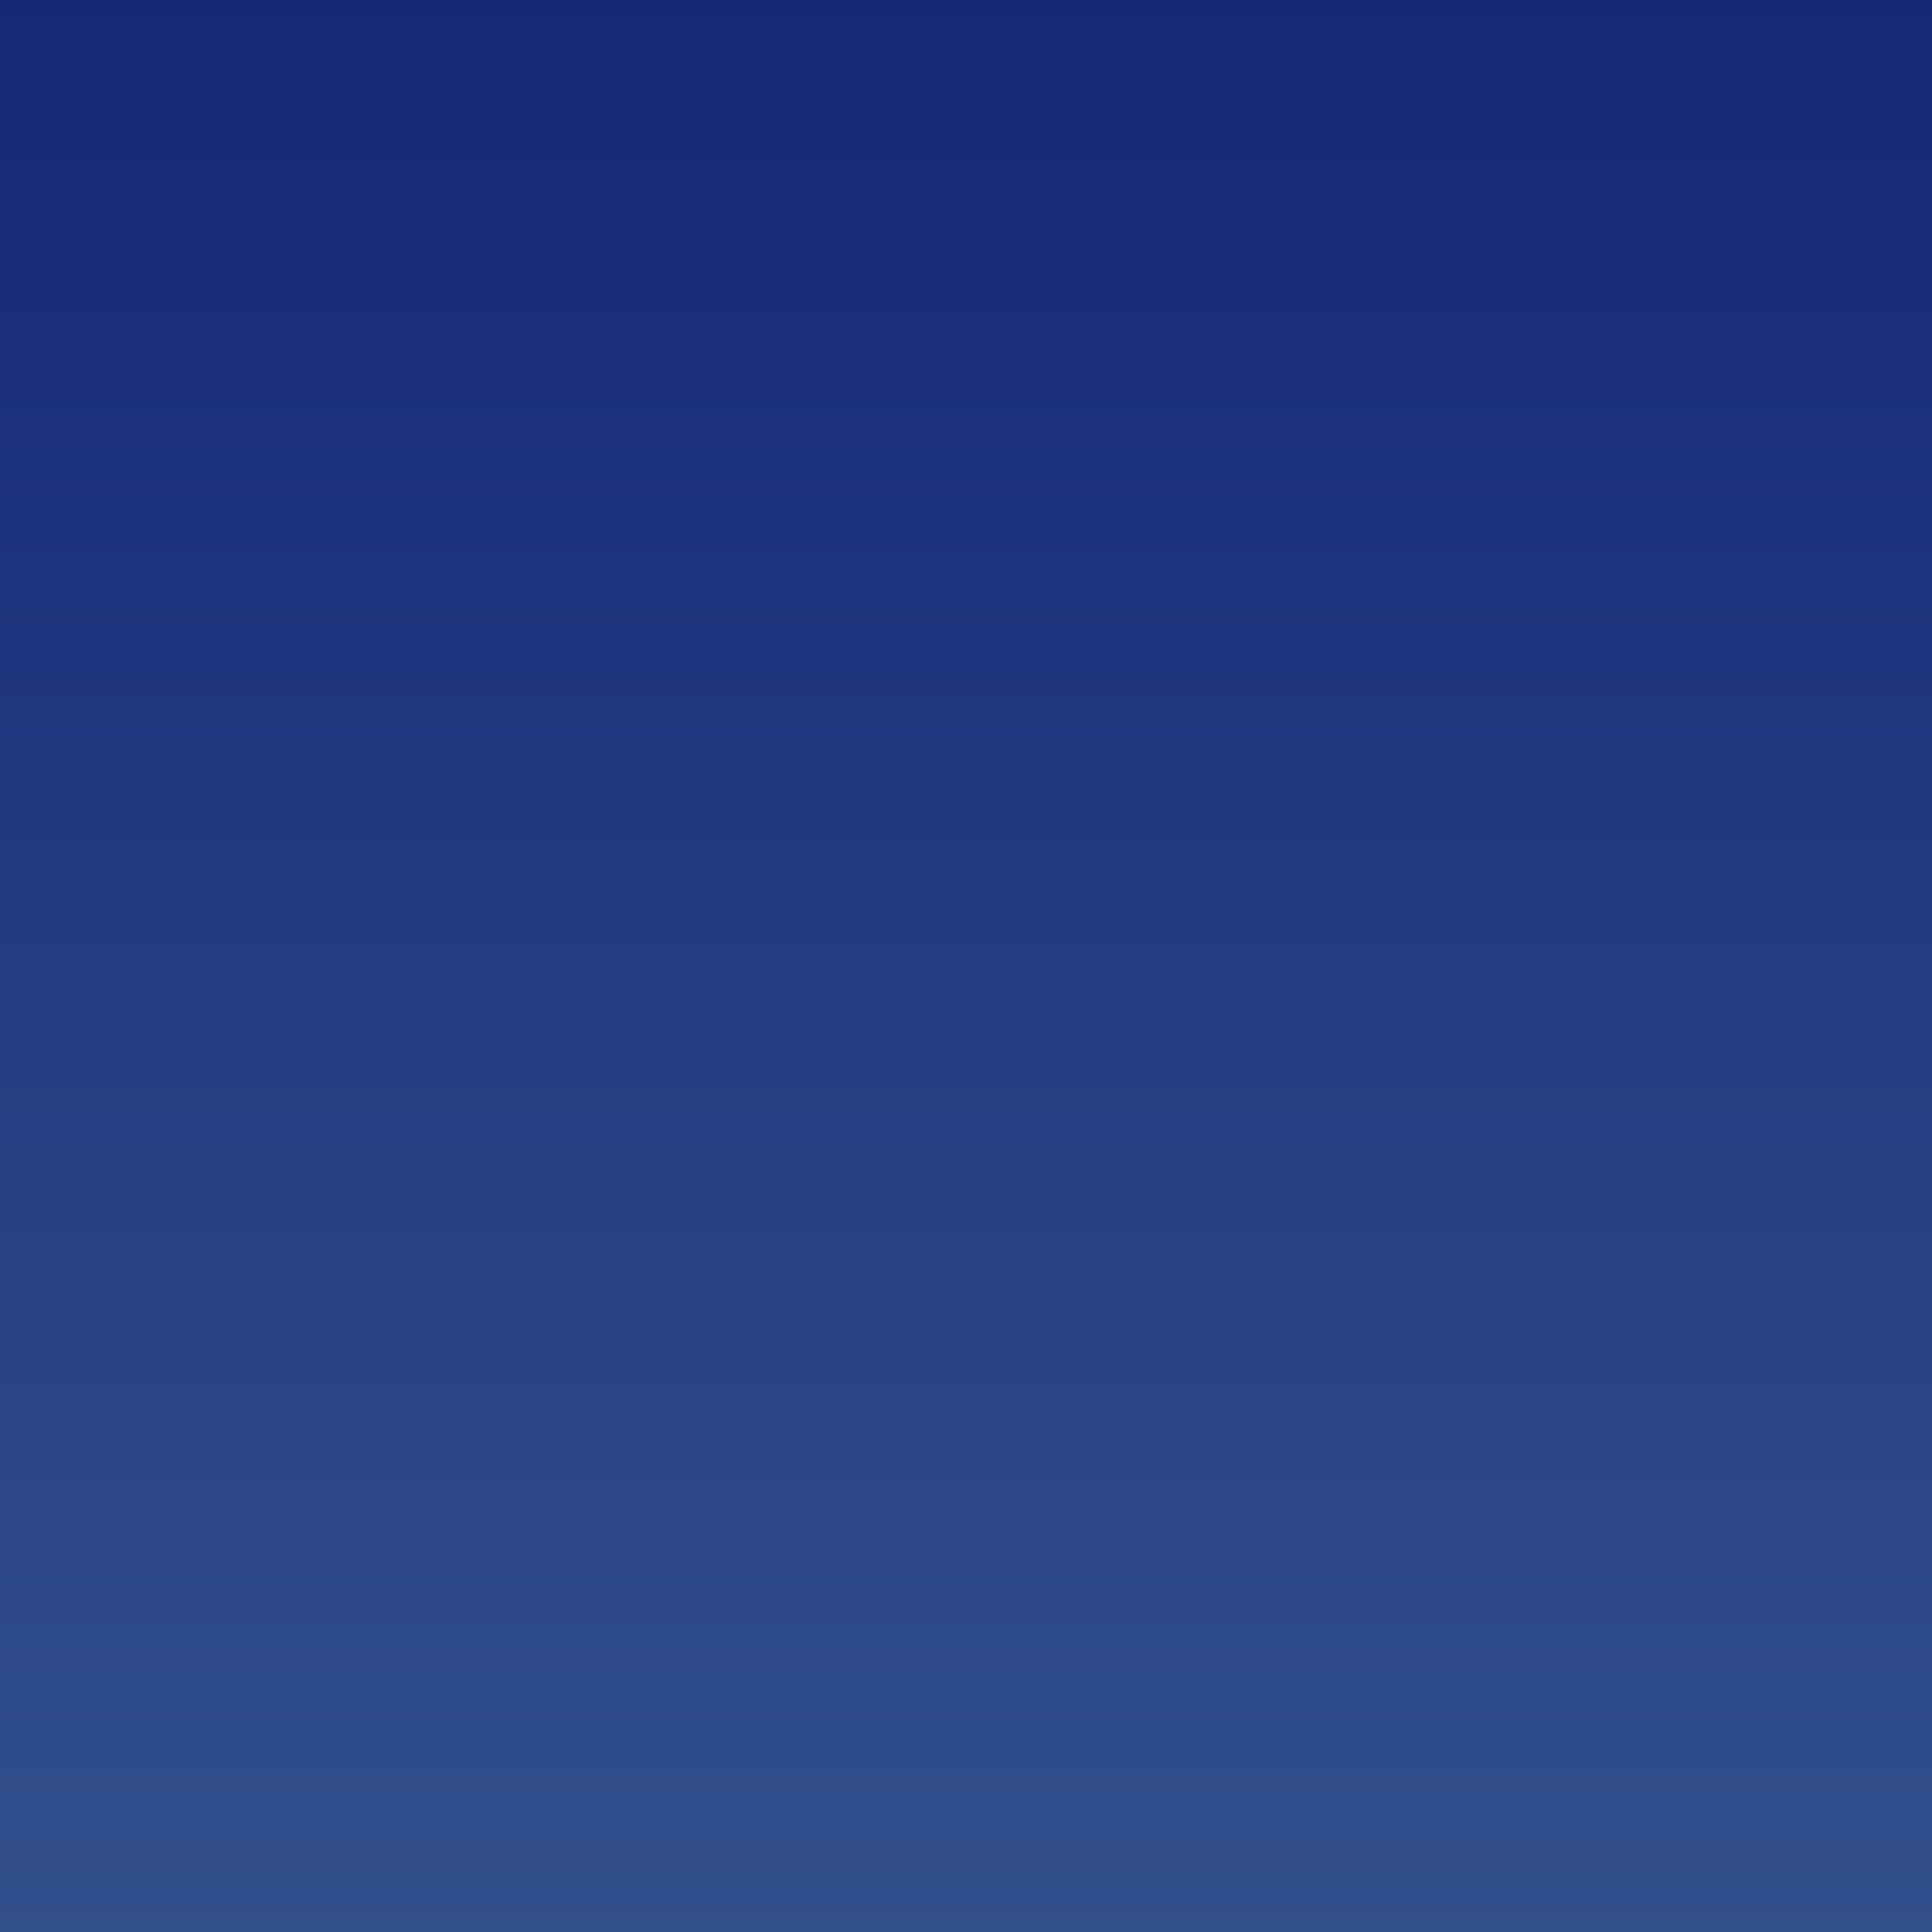
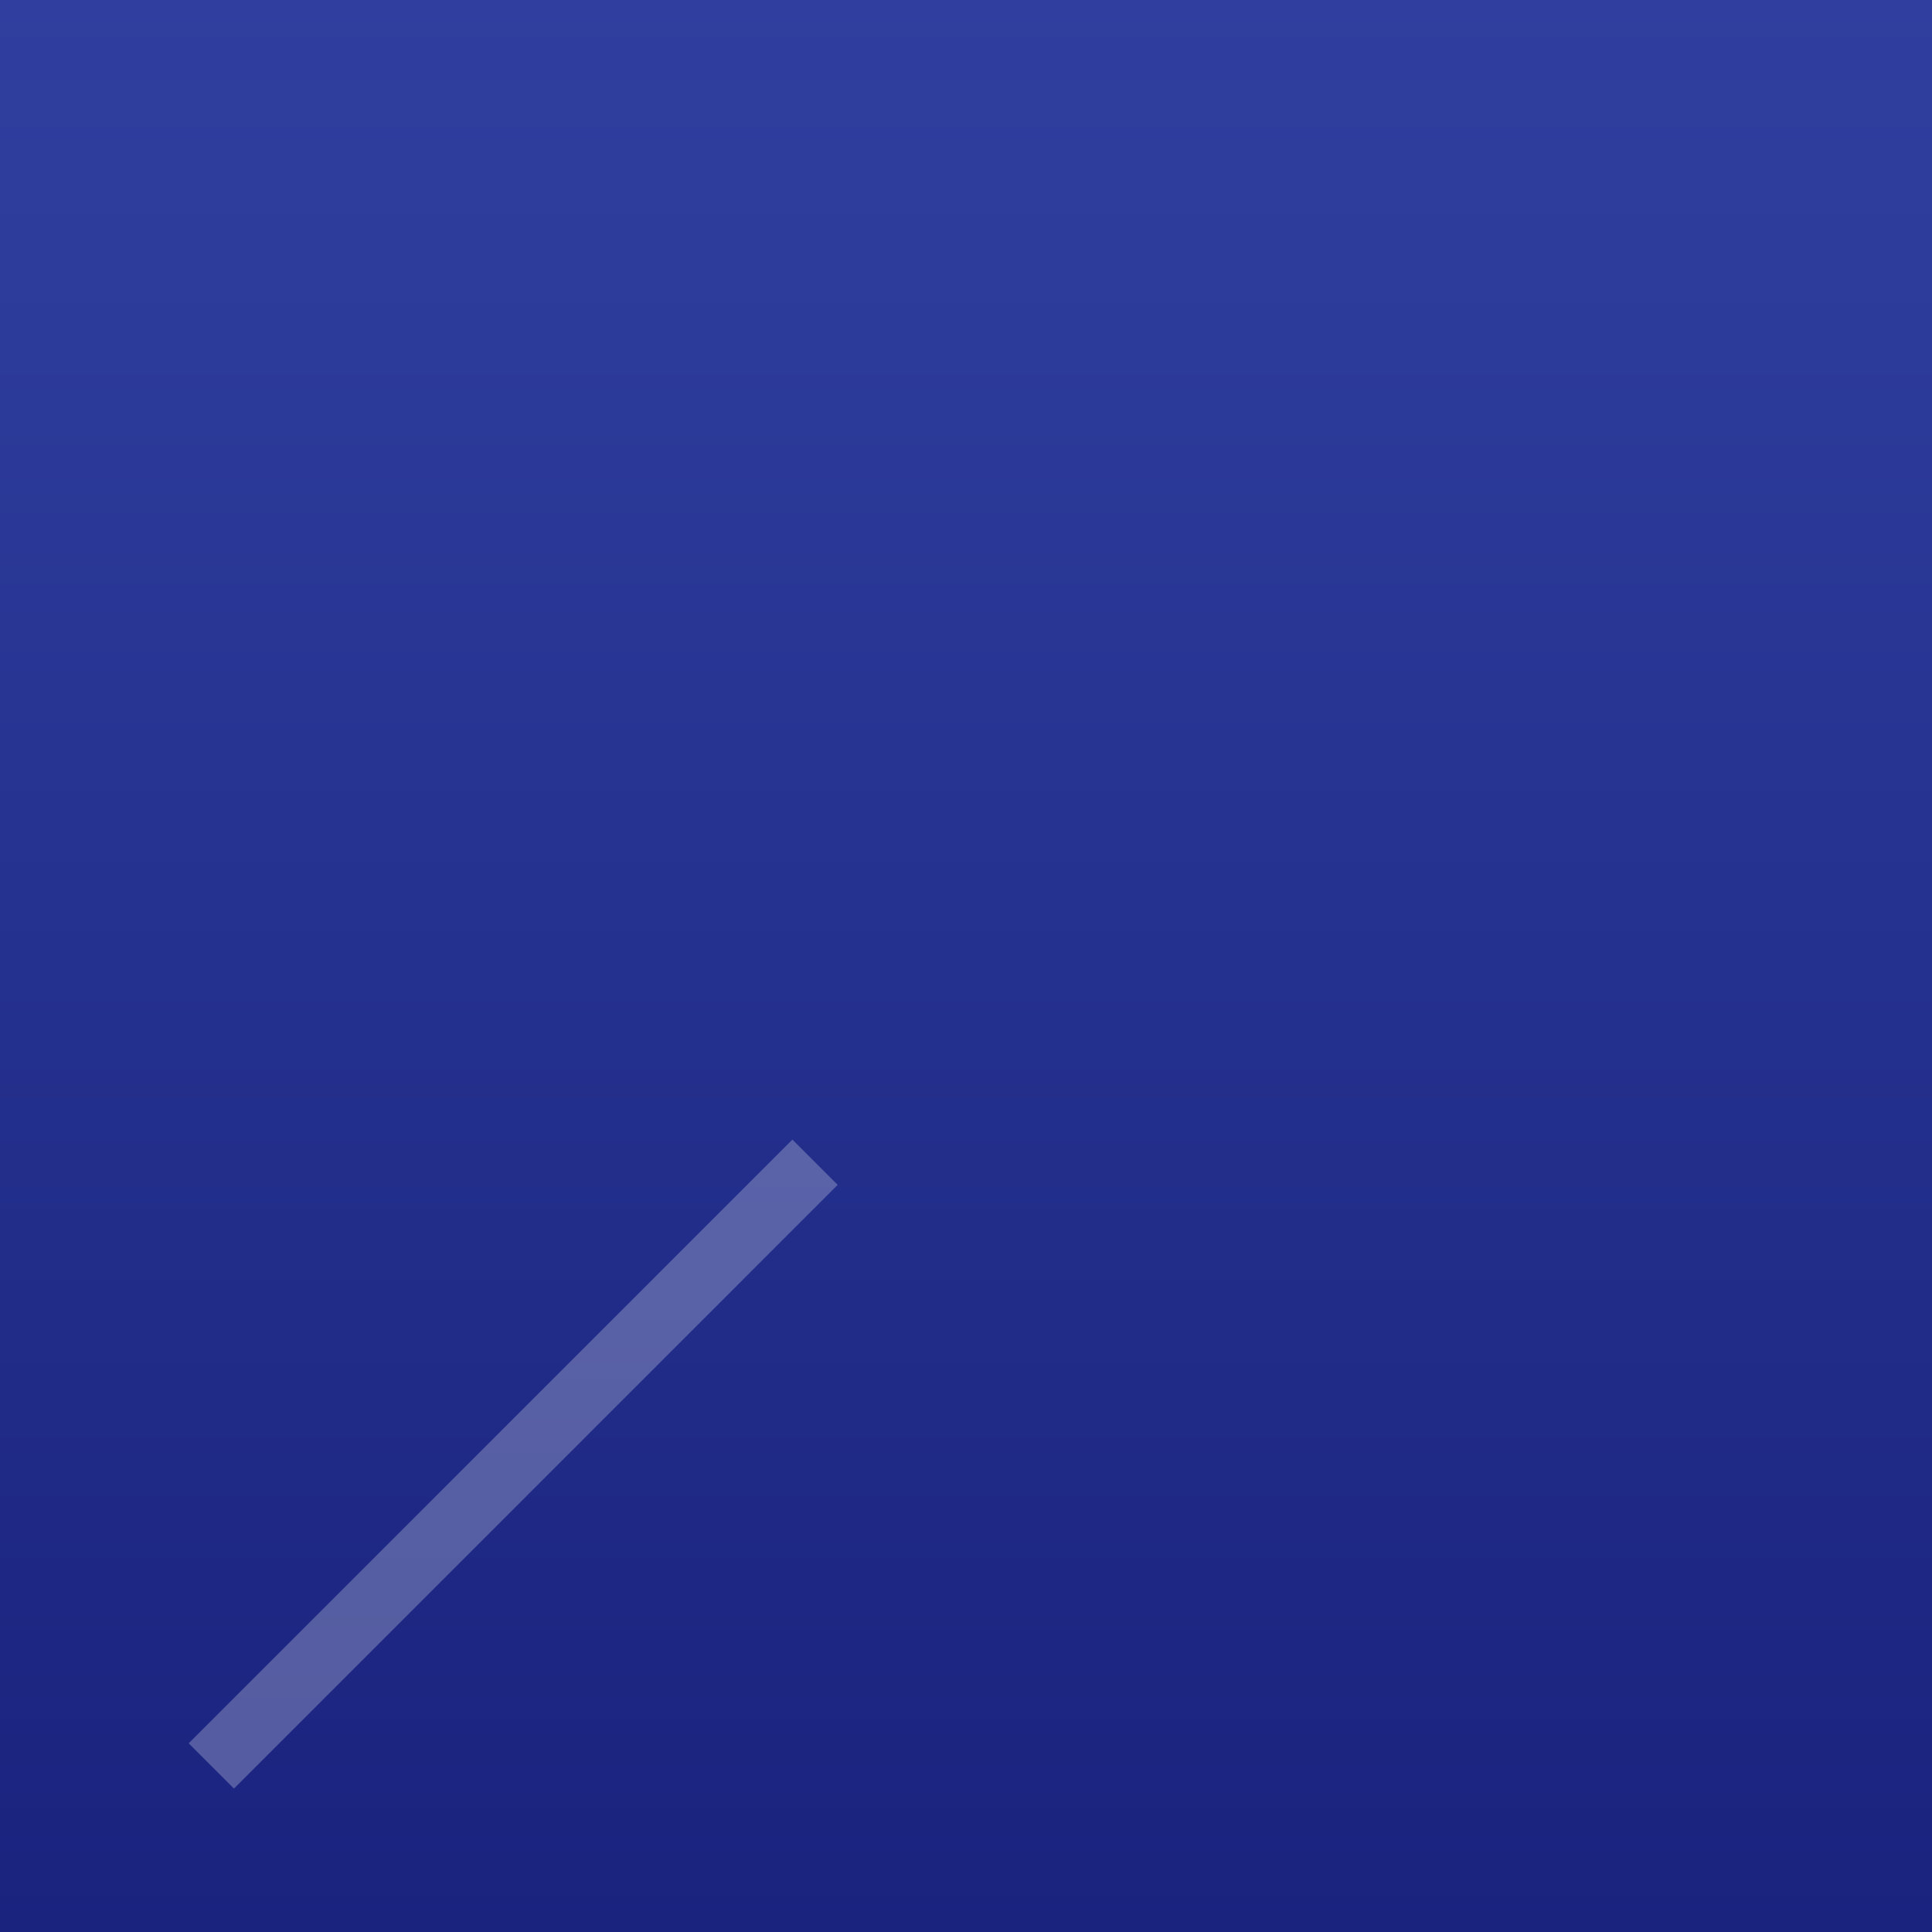
<svg xmlns="http://www.w3.org/2000/svg" viewBox="0 0 1024 1024">
  <defs>
-     <linearGradient id="v" x1="0" y1="0" x2="0" y2="1">
-       <stop offset="0" stop-color="#142878" />
-       <stop offset="1" stop-color="#32508c" />
+     <linearGradient id="pb" x1="0" y1="0" x2="0" y2="1">
+       <stop offset="0" stop-color="#303F9F" />
+       <stop offset="1" stop-color="#1A237E" />
    </linearGradient>
  </defs>
-   <rect width="1024" height="1024" fill="url(#v)" />
+   <rect x="0" y="0" width="1024" height="1024" fill="url(#pb)" />
+   <polygon points="100,924 420,604 444,628 124,948" fill="#FFFFFF" opacity="0.25" />
</svg>
